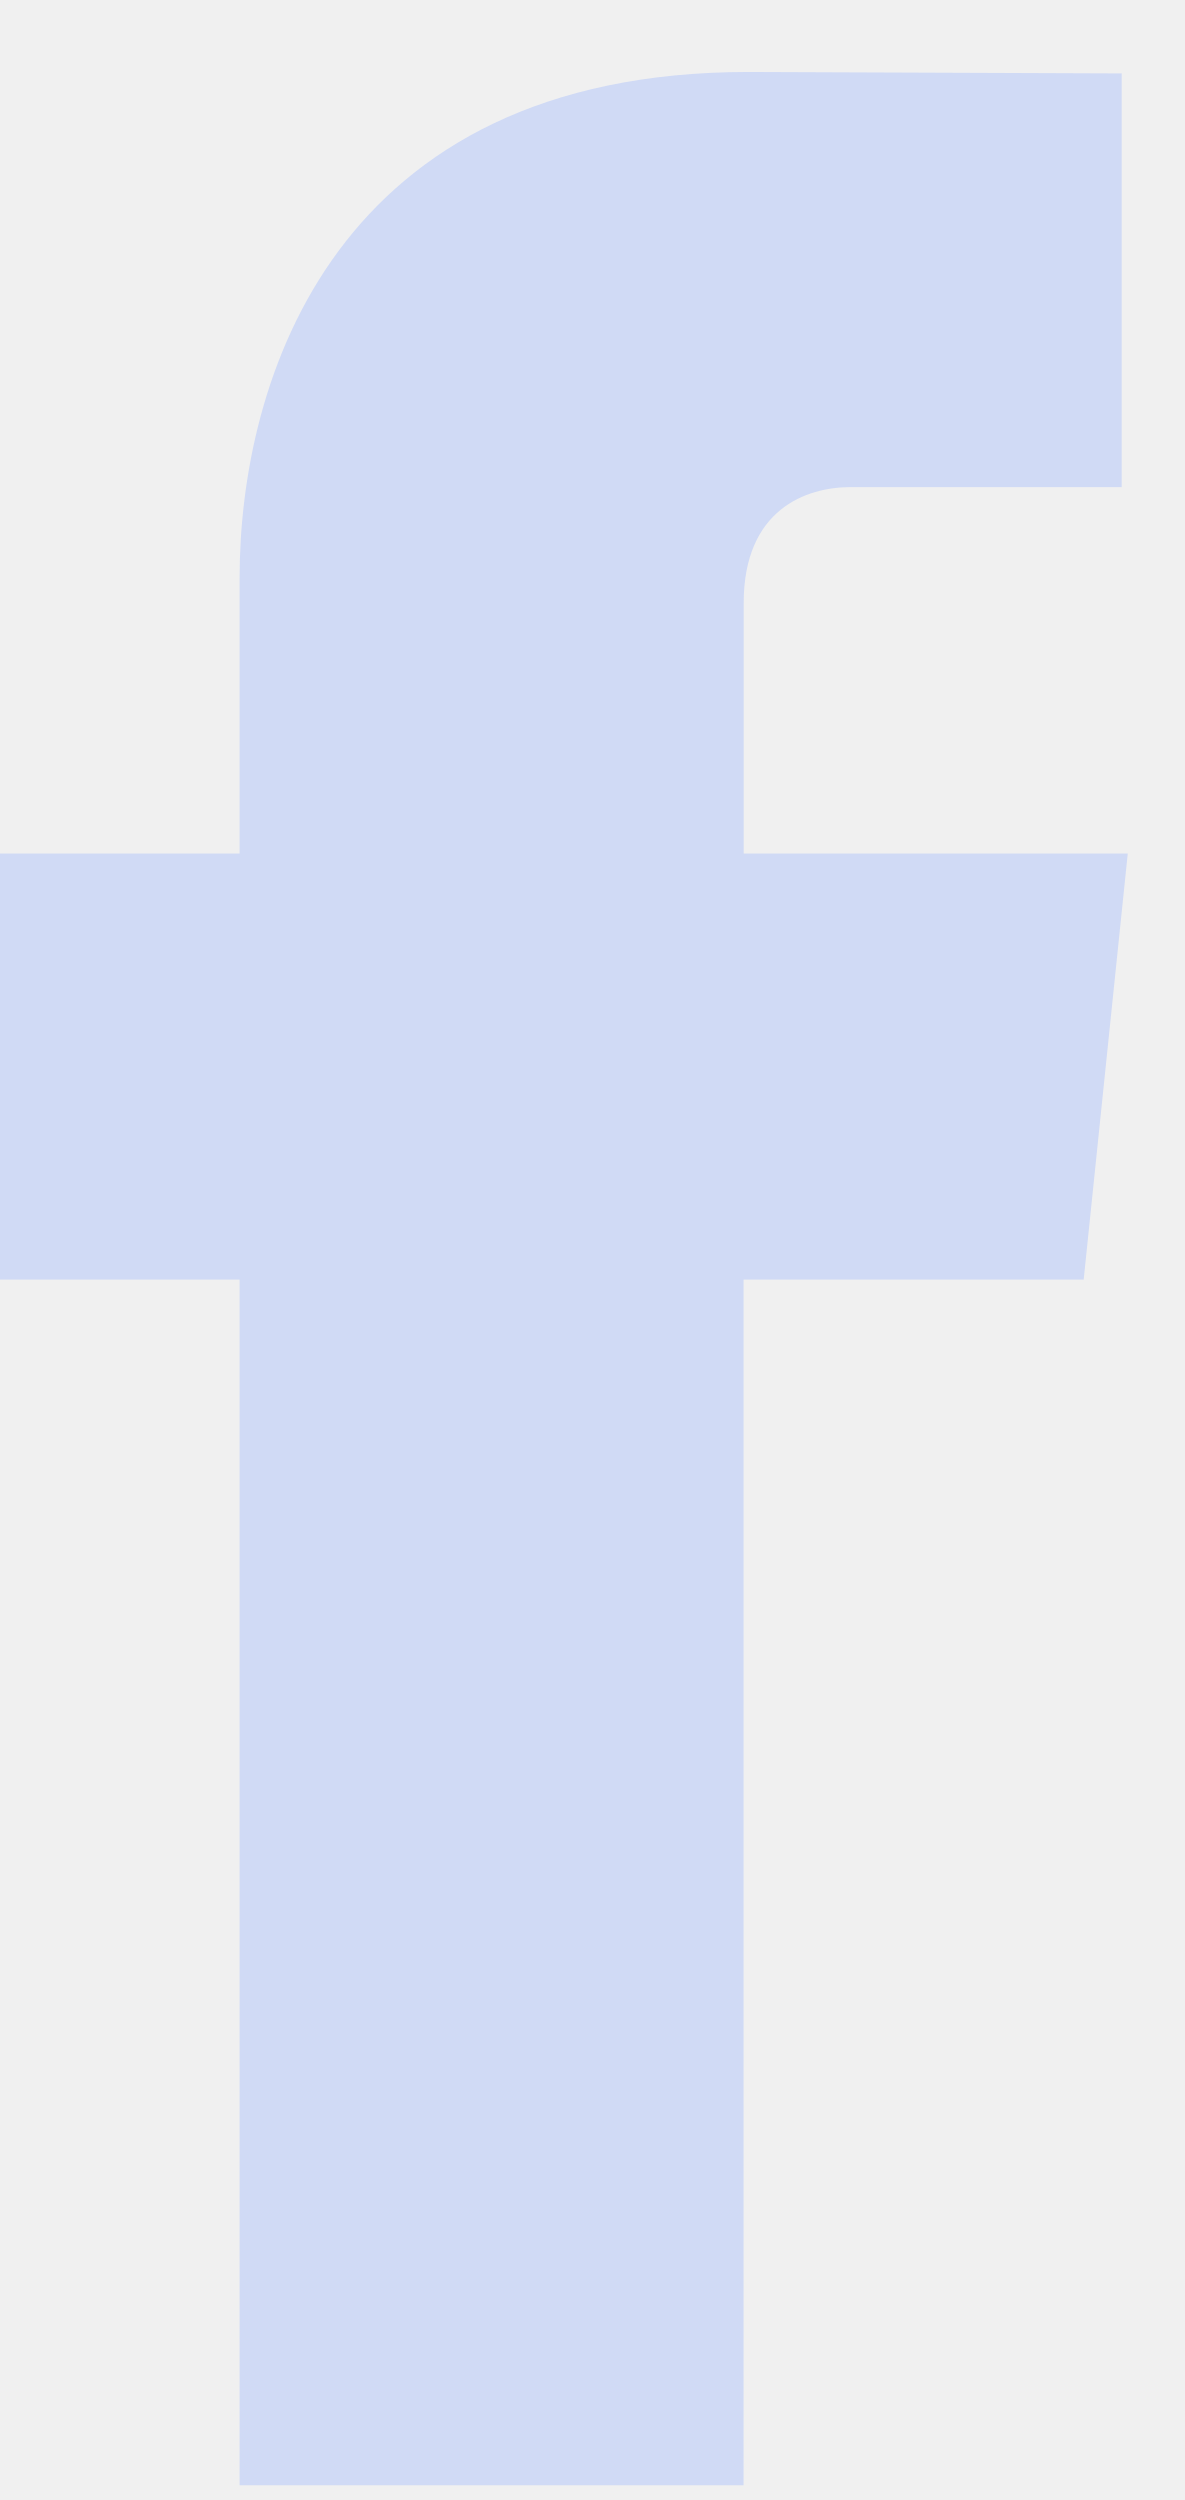
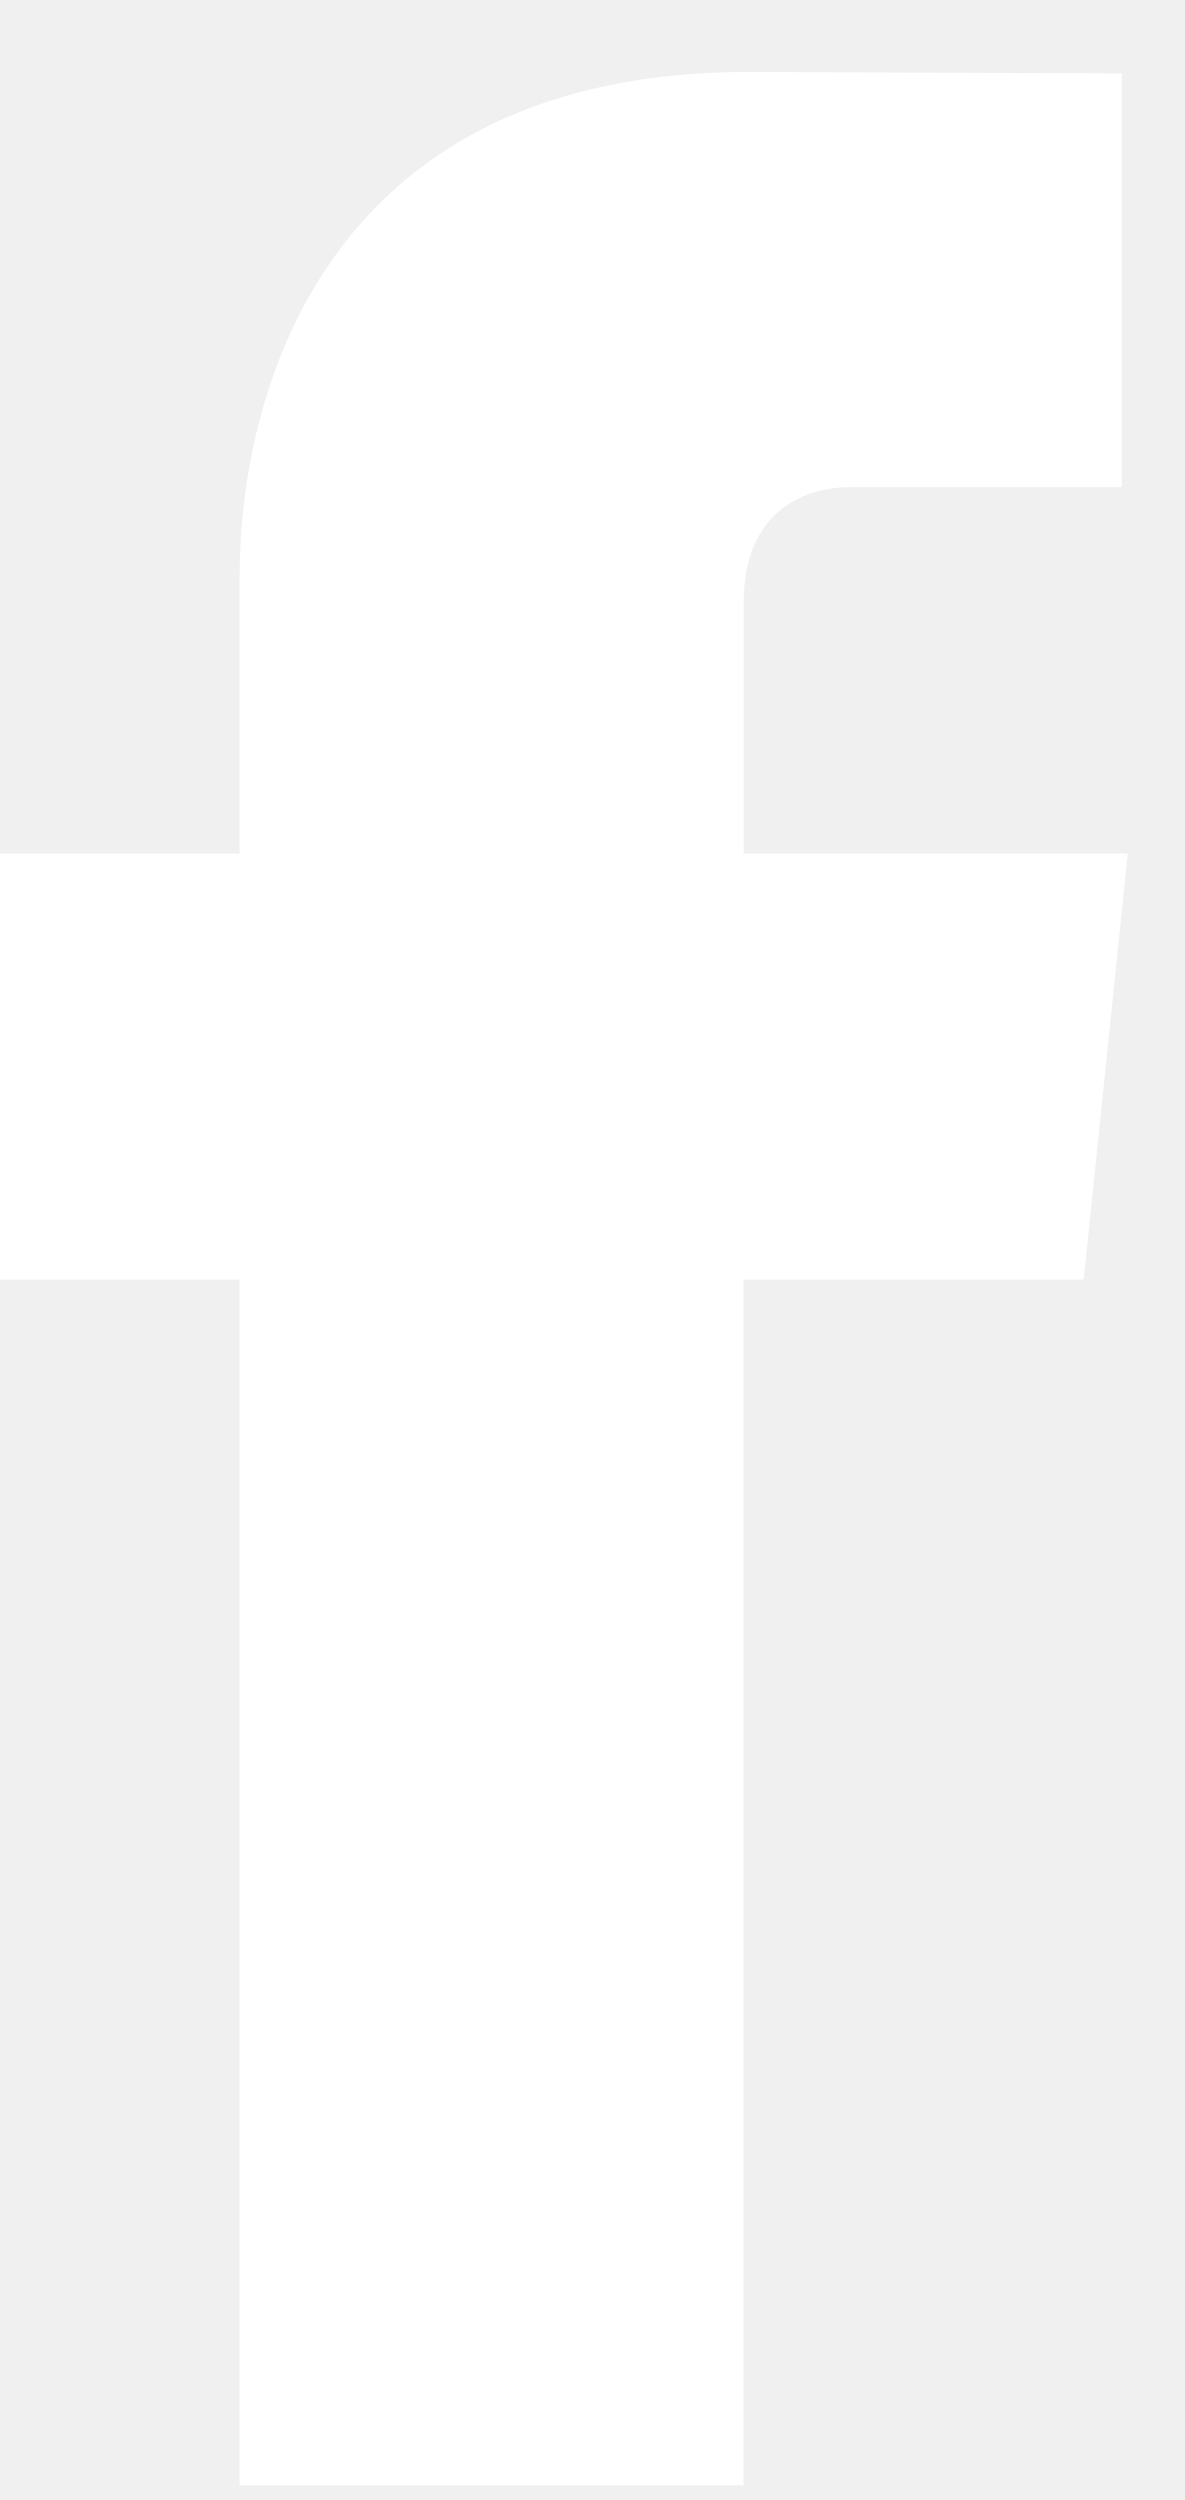
<svg xmlns="http://www.w3.org/2000/svg" width="9" height="19" viewBox="0 0 9 19" fill="none">
-   <path d="M8.236 9.725H5.651C5.651 13.833 5.651 18.888 5.651 18.888H1.821C1.821 18.888 1.821 13.882 1.821 9.725H0V6.487H1.821V4.392C1.821 2.892 2.538 0.547 5.686 0.547L8.525 0.558V3.702C8.525 3.702 6.8 3.702 6.465 3.702C6.129 3.702 5.652 3.869 5.652 4.584V6.487H8.571L8.236 9.725Z" fill="#D0DAF5" />
+   <path d="M8.236 9.725H5.651C5.651 13.833 5.651 18.888 5.651 18.888H1.821C1.821 18.888 1.821 13.882 1.821 9.725H0V6.487H1.821V4.392C1.821 2.892 2.538 0.547 5.686 0.547L8.525 0.558V3.702C8.525 3.702 6.8 3.702 6.465 3.702C6.129 3.702 5.652 3.869 5.652 4.584V6.487H8.571L8.236 9.725Z" fill="white" />
</svg>
